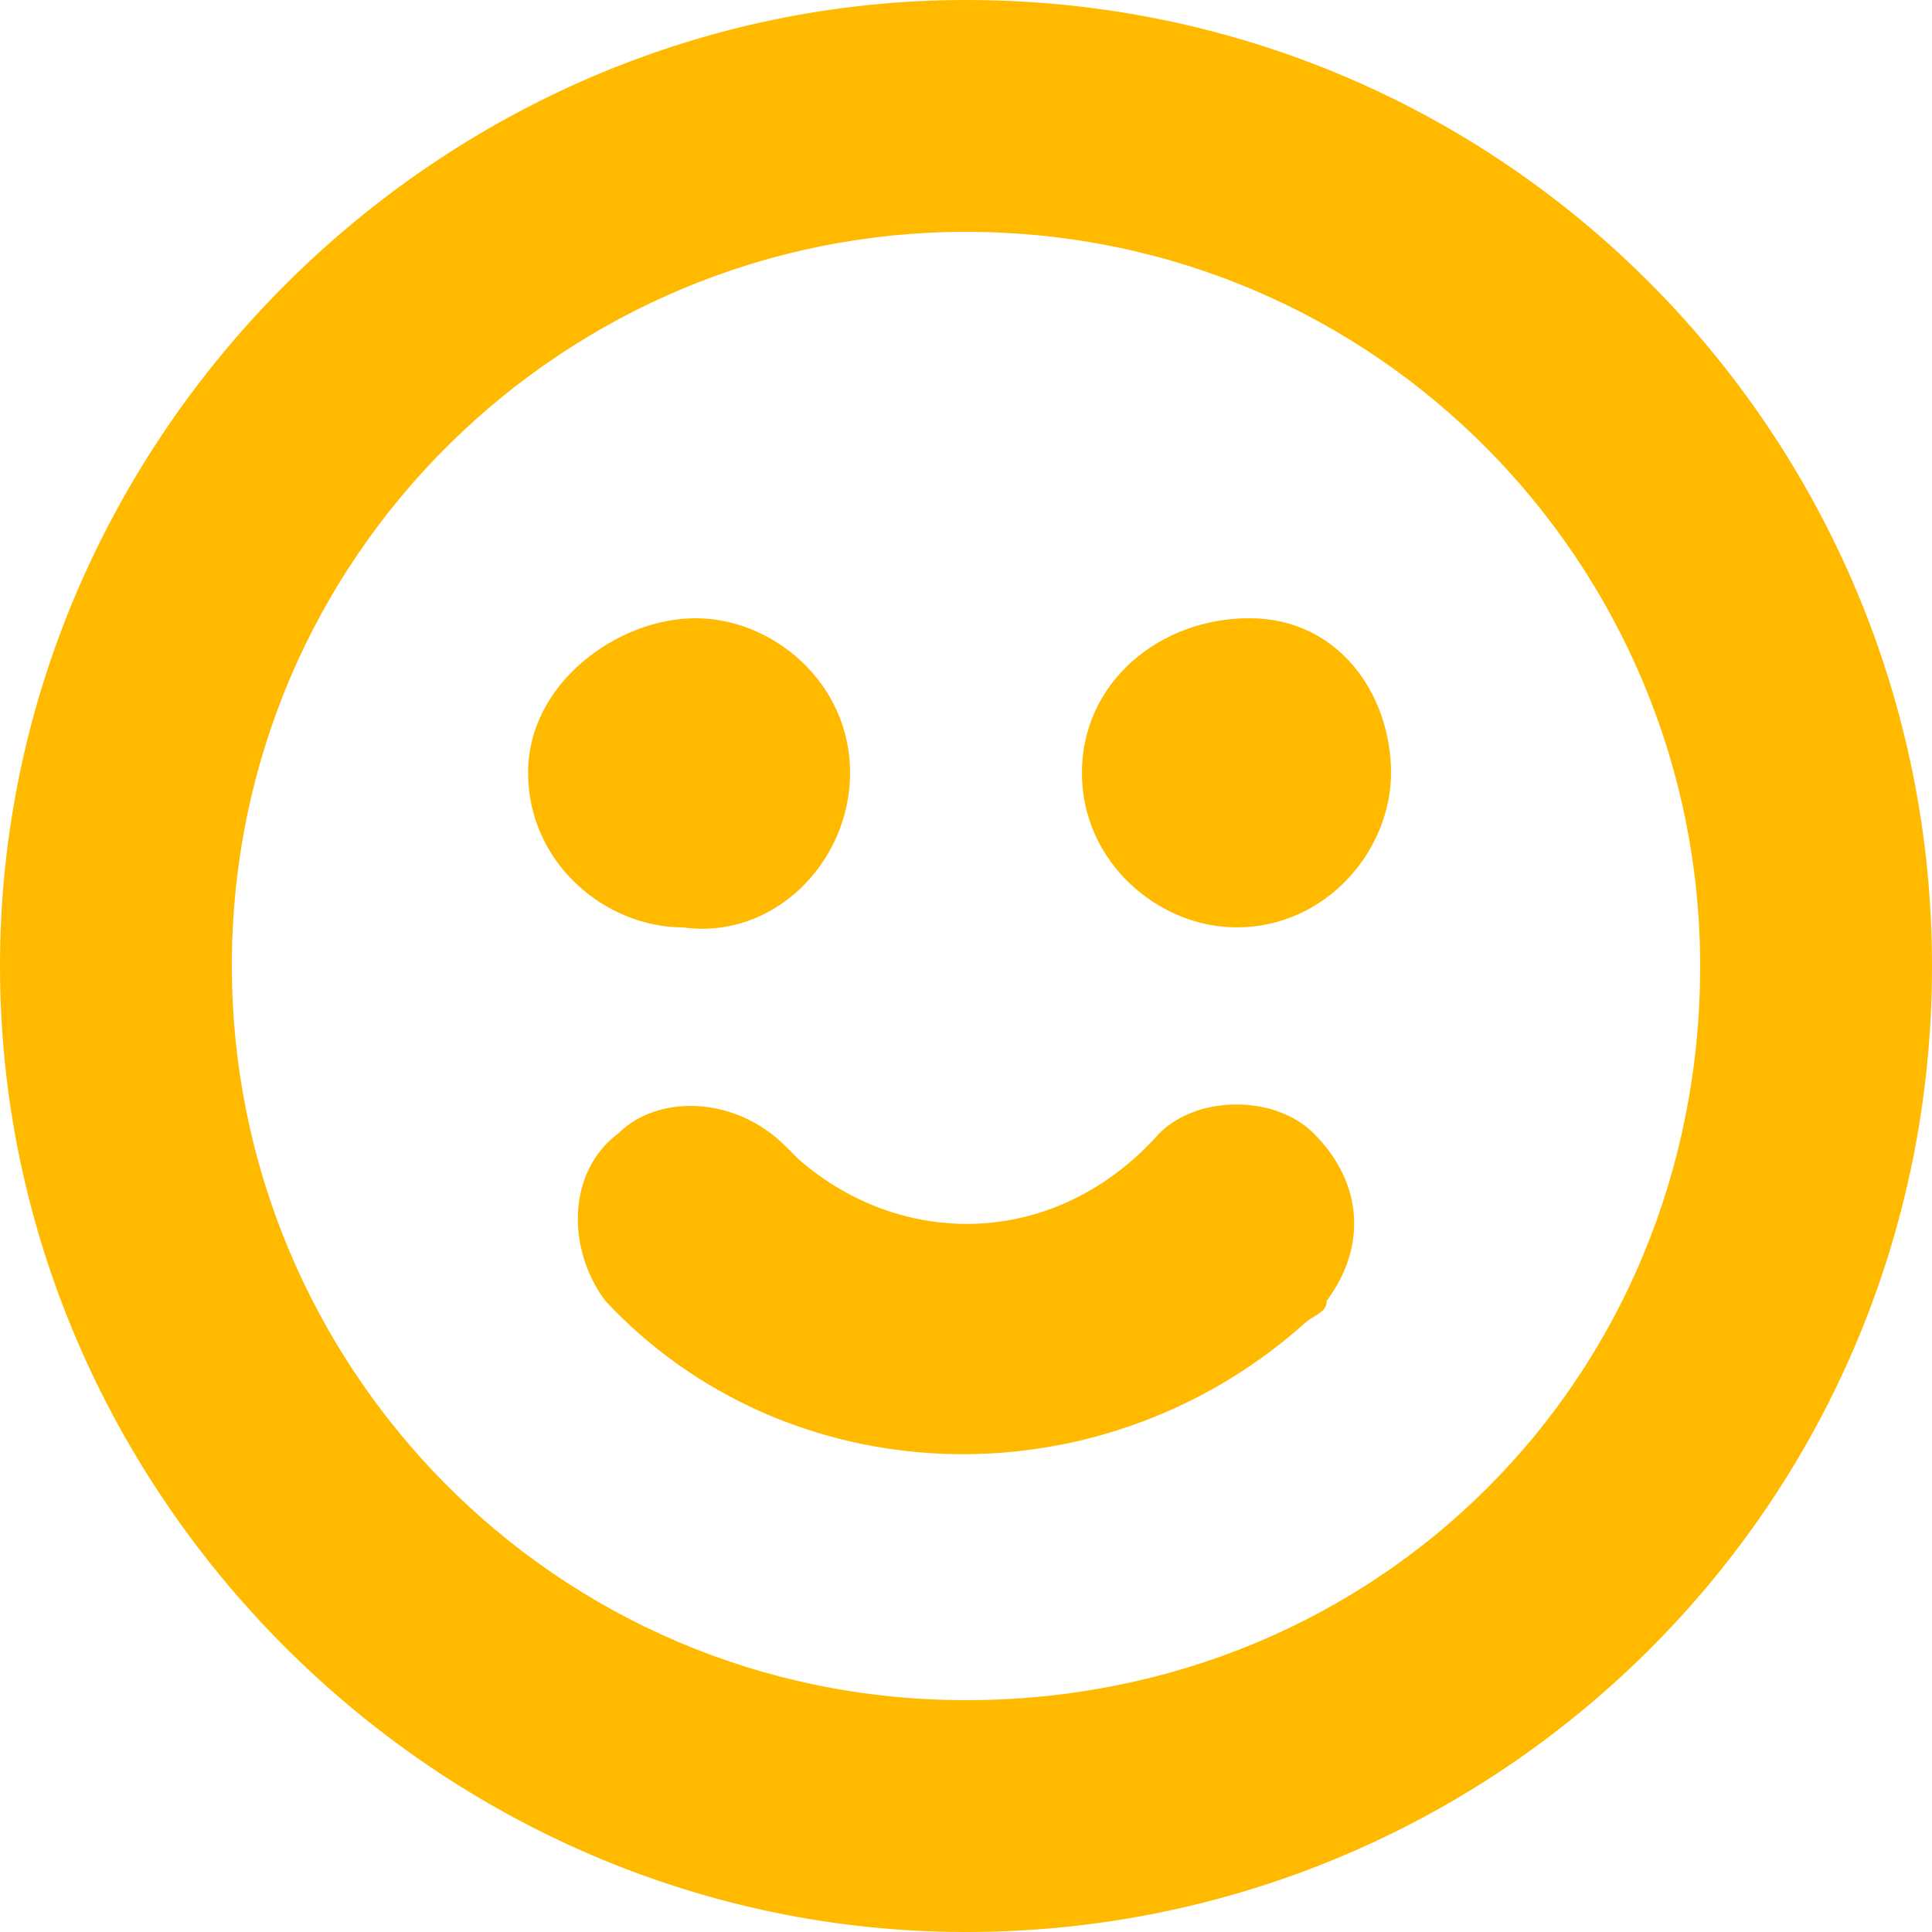
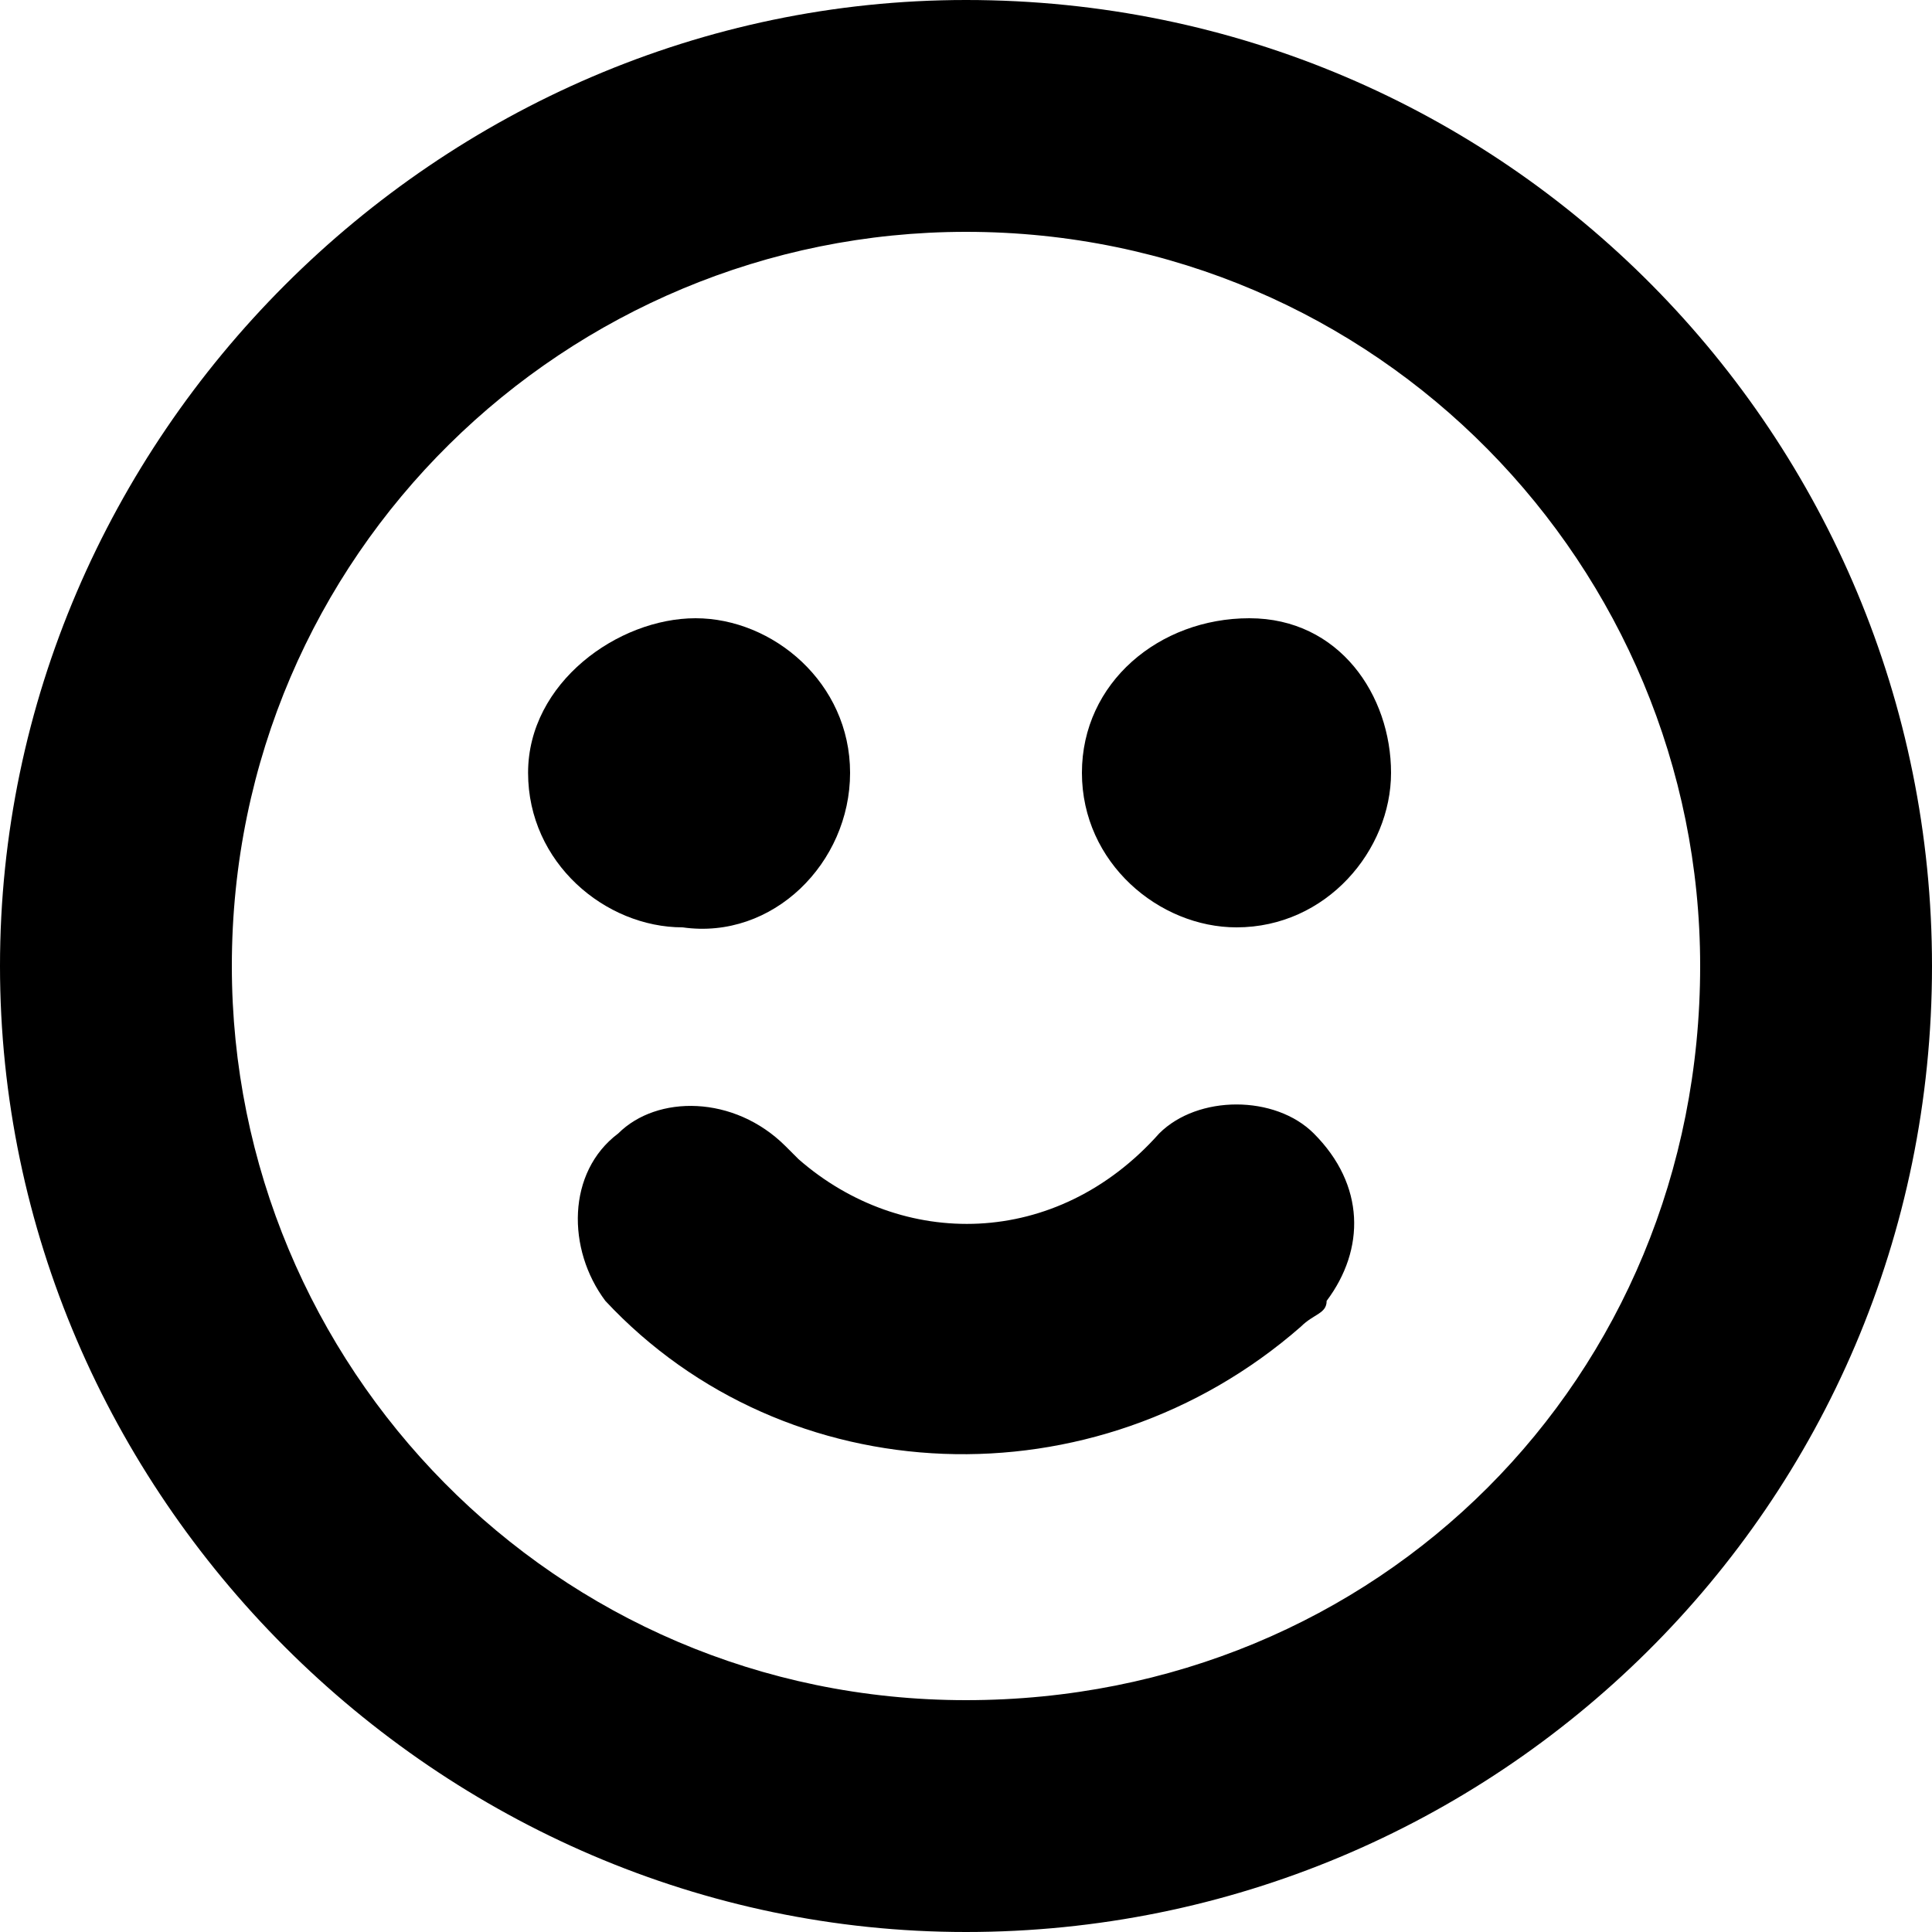
<svg xmlns="http://www.w3.org/2000/svg" xmlns:xlink="http://www.w3.org/1999/xlink" version="1.1" id="レイヤー_1" x="0px" y="0px" viewBox="0 0 15 15" style="enable-background:new 0 0 15 15;" xml:space="preserve">
  <style type="text/css">
- 	.st0{clip-path:url(#SVGID_00000159448809764443852190000010267214716990178728_);}
- 	.st1{fill:#FFBA00;}
- </style>
+ 		.st0{clip-path:url(#SVGID_00000159448809764443852190000010267214716990178728_);}
+ 	</style>
  <g id="グループ_8045" transform="translate(0 0)">
    <g>
      <defs>
        <rect id="SVGID_1_" width="15" height="15" />
      </defs>
      <clipPath id="SVGID_00000023269307740715628440000002237002696131401895_">
        <use xlink:href="#SVGID_1_" style="overflow:visible;" />
      </clipPath>
      <g id="グループ_2784" transform="translate(0 0)" style="clip-path:url(#SVGID_00000023269307740715628440000002237002696131401895_);">
-         <path id="パス_5063" class="st1" d="M7.5,0C3.4,0,0,3.4,0,7.5S3.4,15,7.5,15S15,11.7,15,7.5C15,3.4,11.7,0,7.5,0 M7.5,13.2     c-3.2,0-5.7-2.6-5.7-5.7c0-3.2,2.6-5.7,5.7-5.7c3.2,0,5.7,2.6,5.7,5.7C13.2,10.7,10.7,13.2,7.5,13.2" />
-         <path id="パス_5064" class="st1" d="M6.6,6c0-0.7-0.6-1.2-1.2-1.2S4.1,5.3,4.1,6s0.6,1.2,1.2,1.2h0C6,7.3,6.6,6.7,6.6,6" />
-         <path id="パス_5065" class="st1" d="M9.7,4.8C9,4.8,8.4,5.3,8.4,6c0,0.7,0.6,1.2,1.2,1.2c0.7,0,1.2-0.6,1.2-1.2     S10.4,4.8,9.7,4.8L9.7,4.8" />
-         <path id="パス_5066" class="st1" d="M9,8.8C8.2,9.7,7,9.7,6.2,9c0,0-0.1-0.1-0.1-0.1C5.7,8.5,5.1,8.5,4.8,8.8     c-0.4,0.3-0.4,0.9-0.1,1.3c1.4,1.5,3.8,1.6,5.4,0.2c0.1-0.1,0.2-0.1,0.2-0.2c0.3-0.4,0.3-0.9-0.1-1.3C9.9,8.5,9.3,8.5,9,8.8     L9,8.8" />
+         <path id="パス_5063" fill="currentColor" class="st1" d="M7.5,0C3.4,0,0,3.4,0,7.5S3.4,15,7.5,15S15,11.7,15,7.5C15,3.4,11.7,0,7.5,0 M7.5,13.2     c-3.2,0-5.7-2.6-5.7-5.7c0-3.2,2.6-5.7,5.7-5.7c3.2,0,5.7,2.6,5.7,5.7C13.2,10.7,10.7,13.2,7.5,13.2" />
+         <path id="パス_5064" fill="currentColor" class="st1" d="M6.6,6c0-0.7-0.6-1.2-1.2-1.2S4.1,5.3,4.1,6s0.6,1.2,1.2,1.2h0C6,7.3,6.6,6.7,6.6,6" />
+         <path id="パス_5065" fill="currentColor" class="st1" d="M9.7,4.8C9,4.8,8.4,5.3,8.4,6c0,0.7,0.6,1.2,1.2,1.2c0.7,0,1.2-0.6,1.2-1.2     S10.4,4.8,9.7,4.8L9.7,4.8" />
+         <path id="パス_5066" fill="currentColor" class="st1" d="M9,8.8C8.2,9.7,7,9.7,6.2,9c0,0-0.1-0.1-0.1-0.1C5.7,8.5,5.1,8.5,4.8,8.8     c-0.4,0.3-0.4,0.9-0.1,1.3c1.4,1.5,3.8,1.6,5.4,0.2c0.1-0.1,0.2-0.1,0.2-0.2c0.3-0.4,0.3-0.9-0.1-1.3C9.9,8.5,9.3,8.5,9,8.8     L9,8.8" />
      </g>
    </g>
  </g>
</svg>
